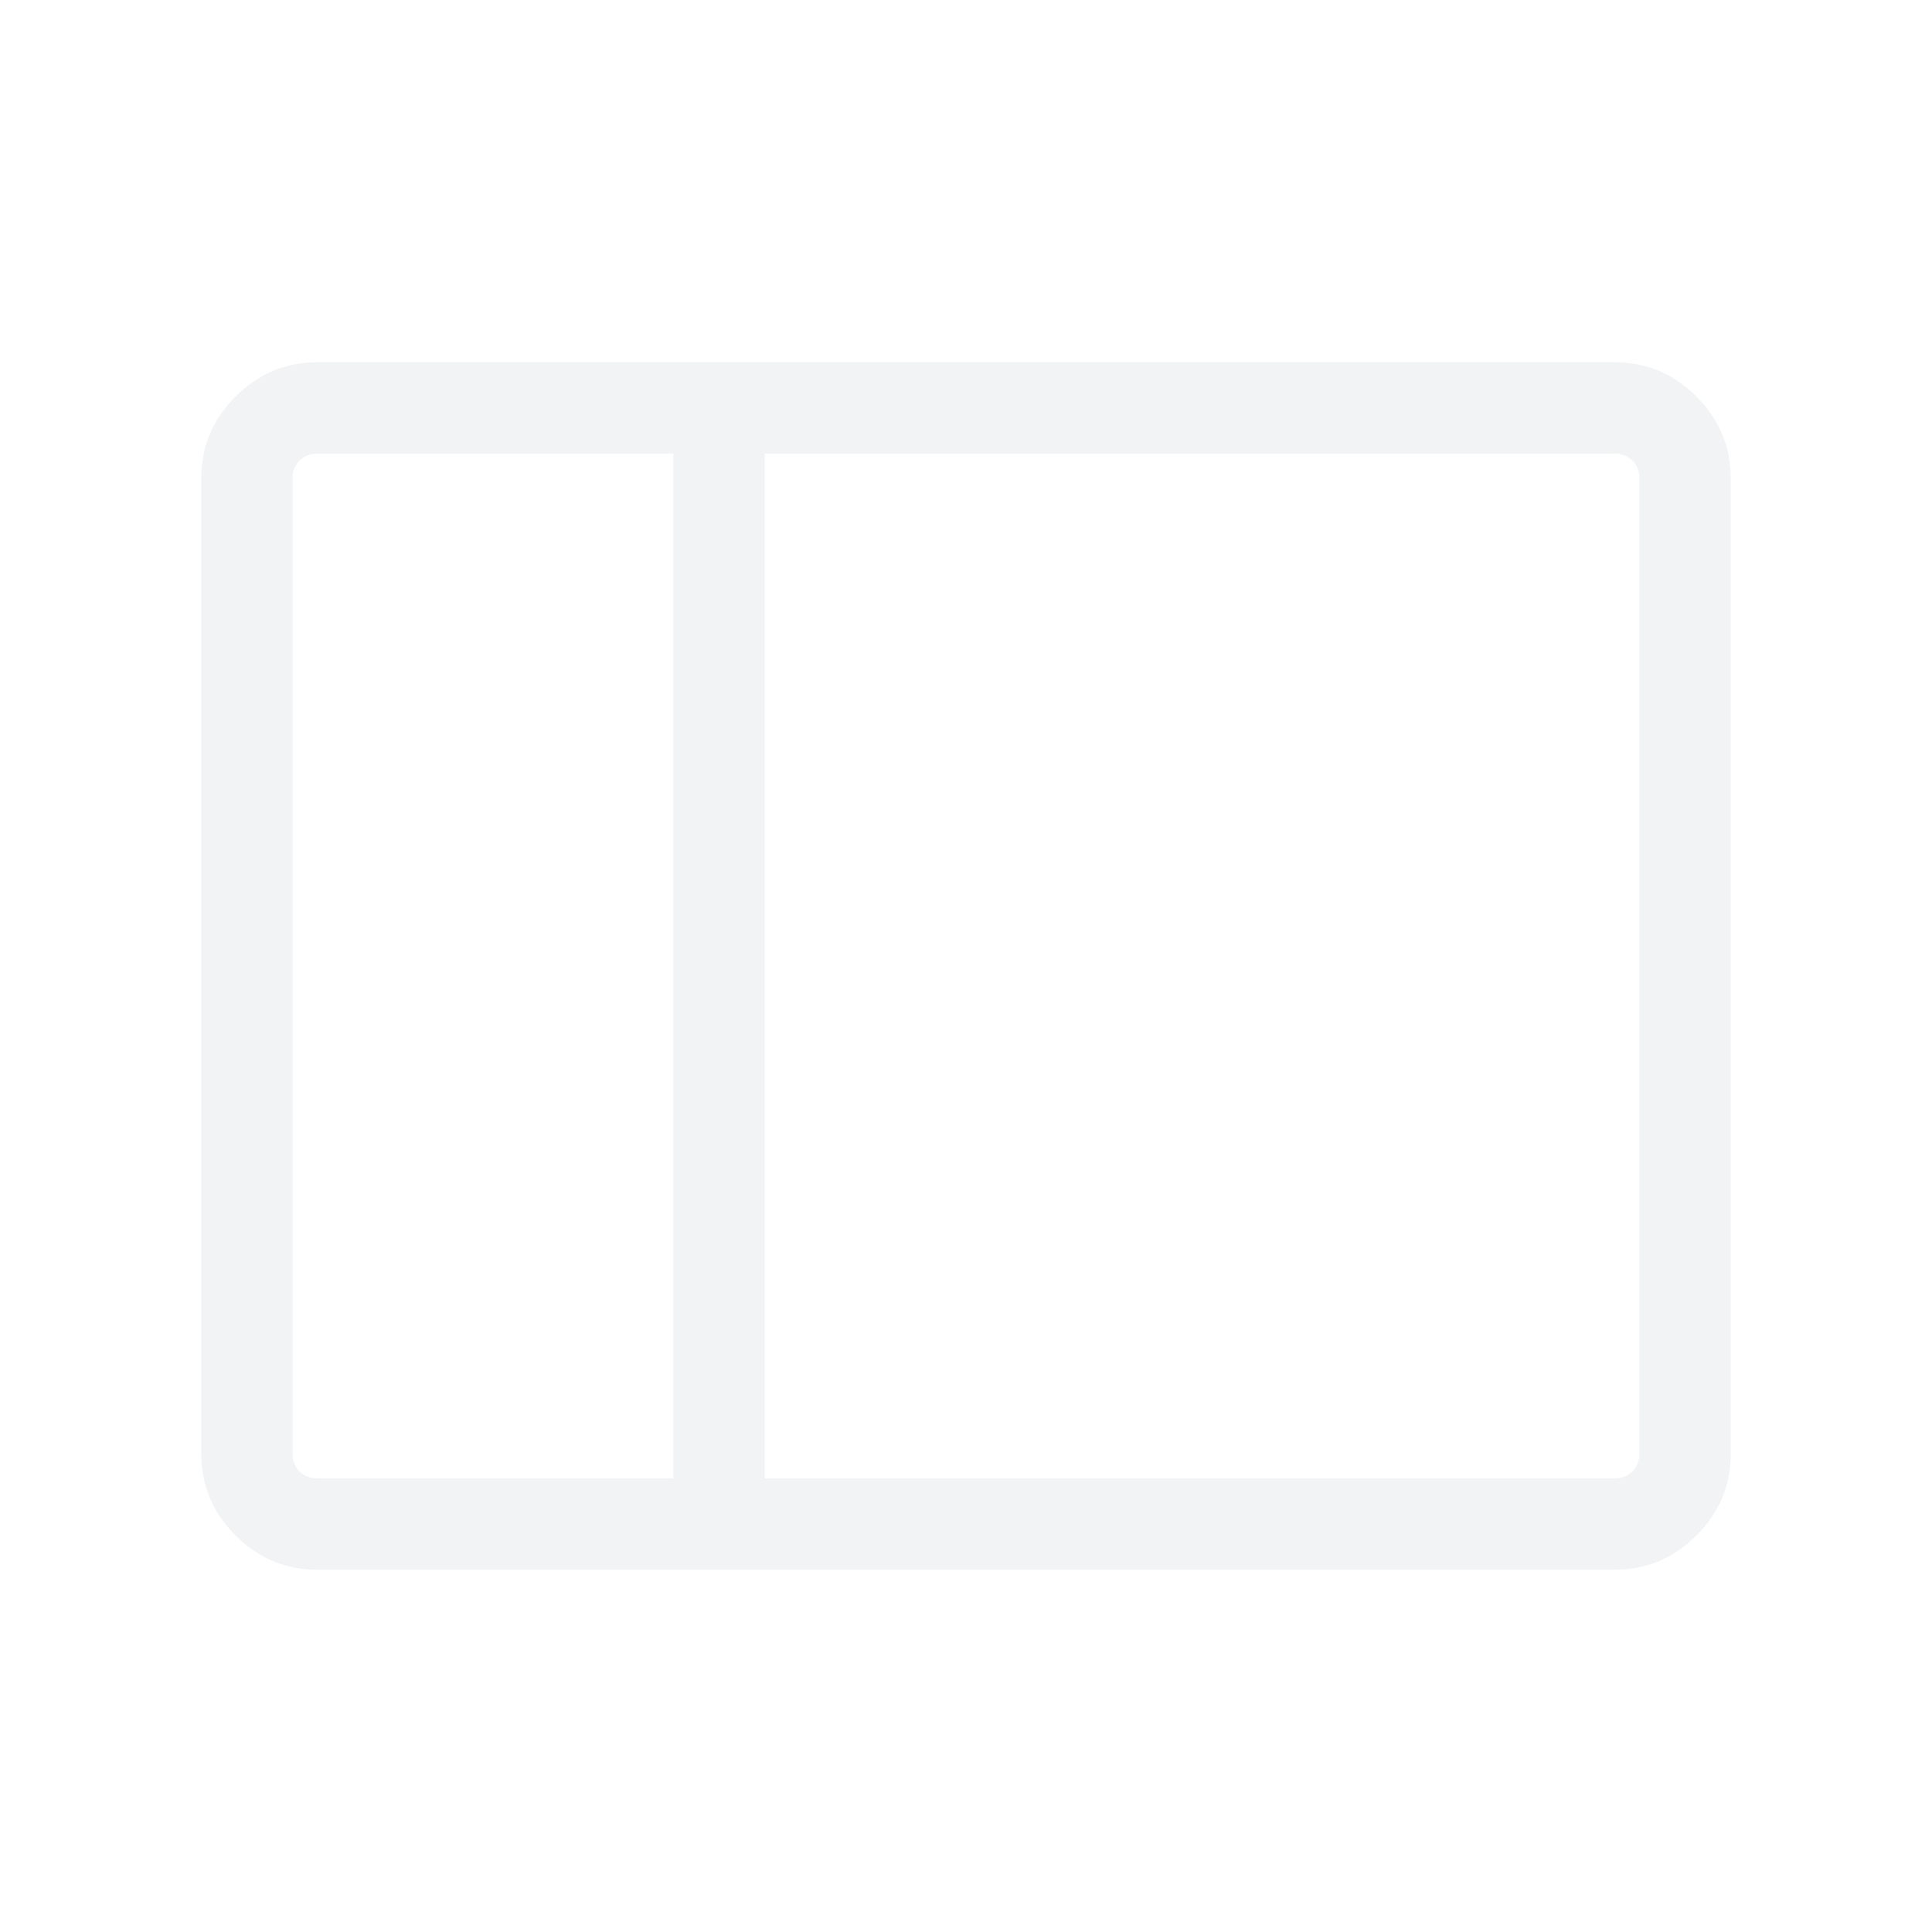
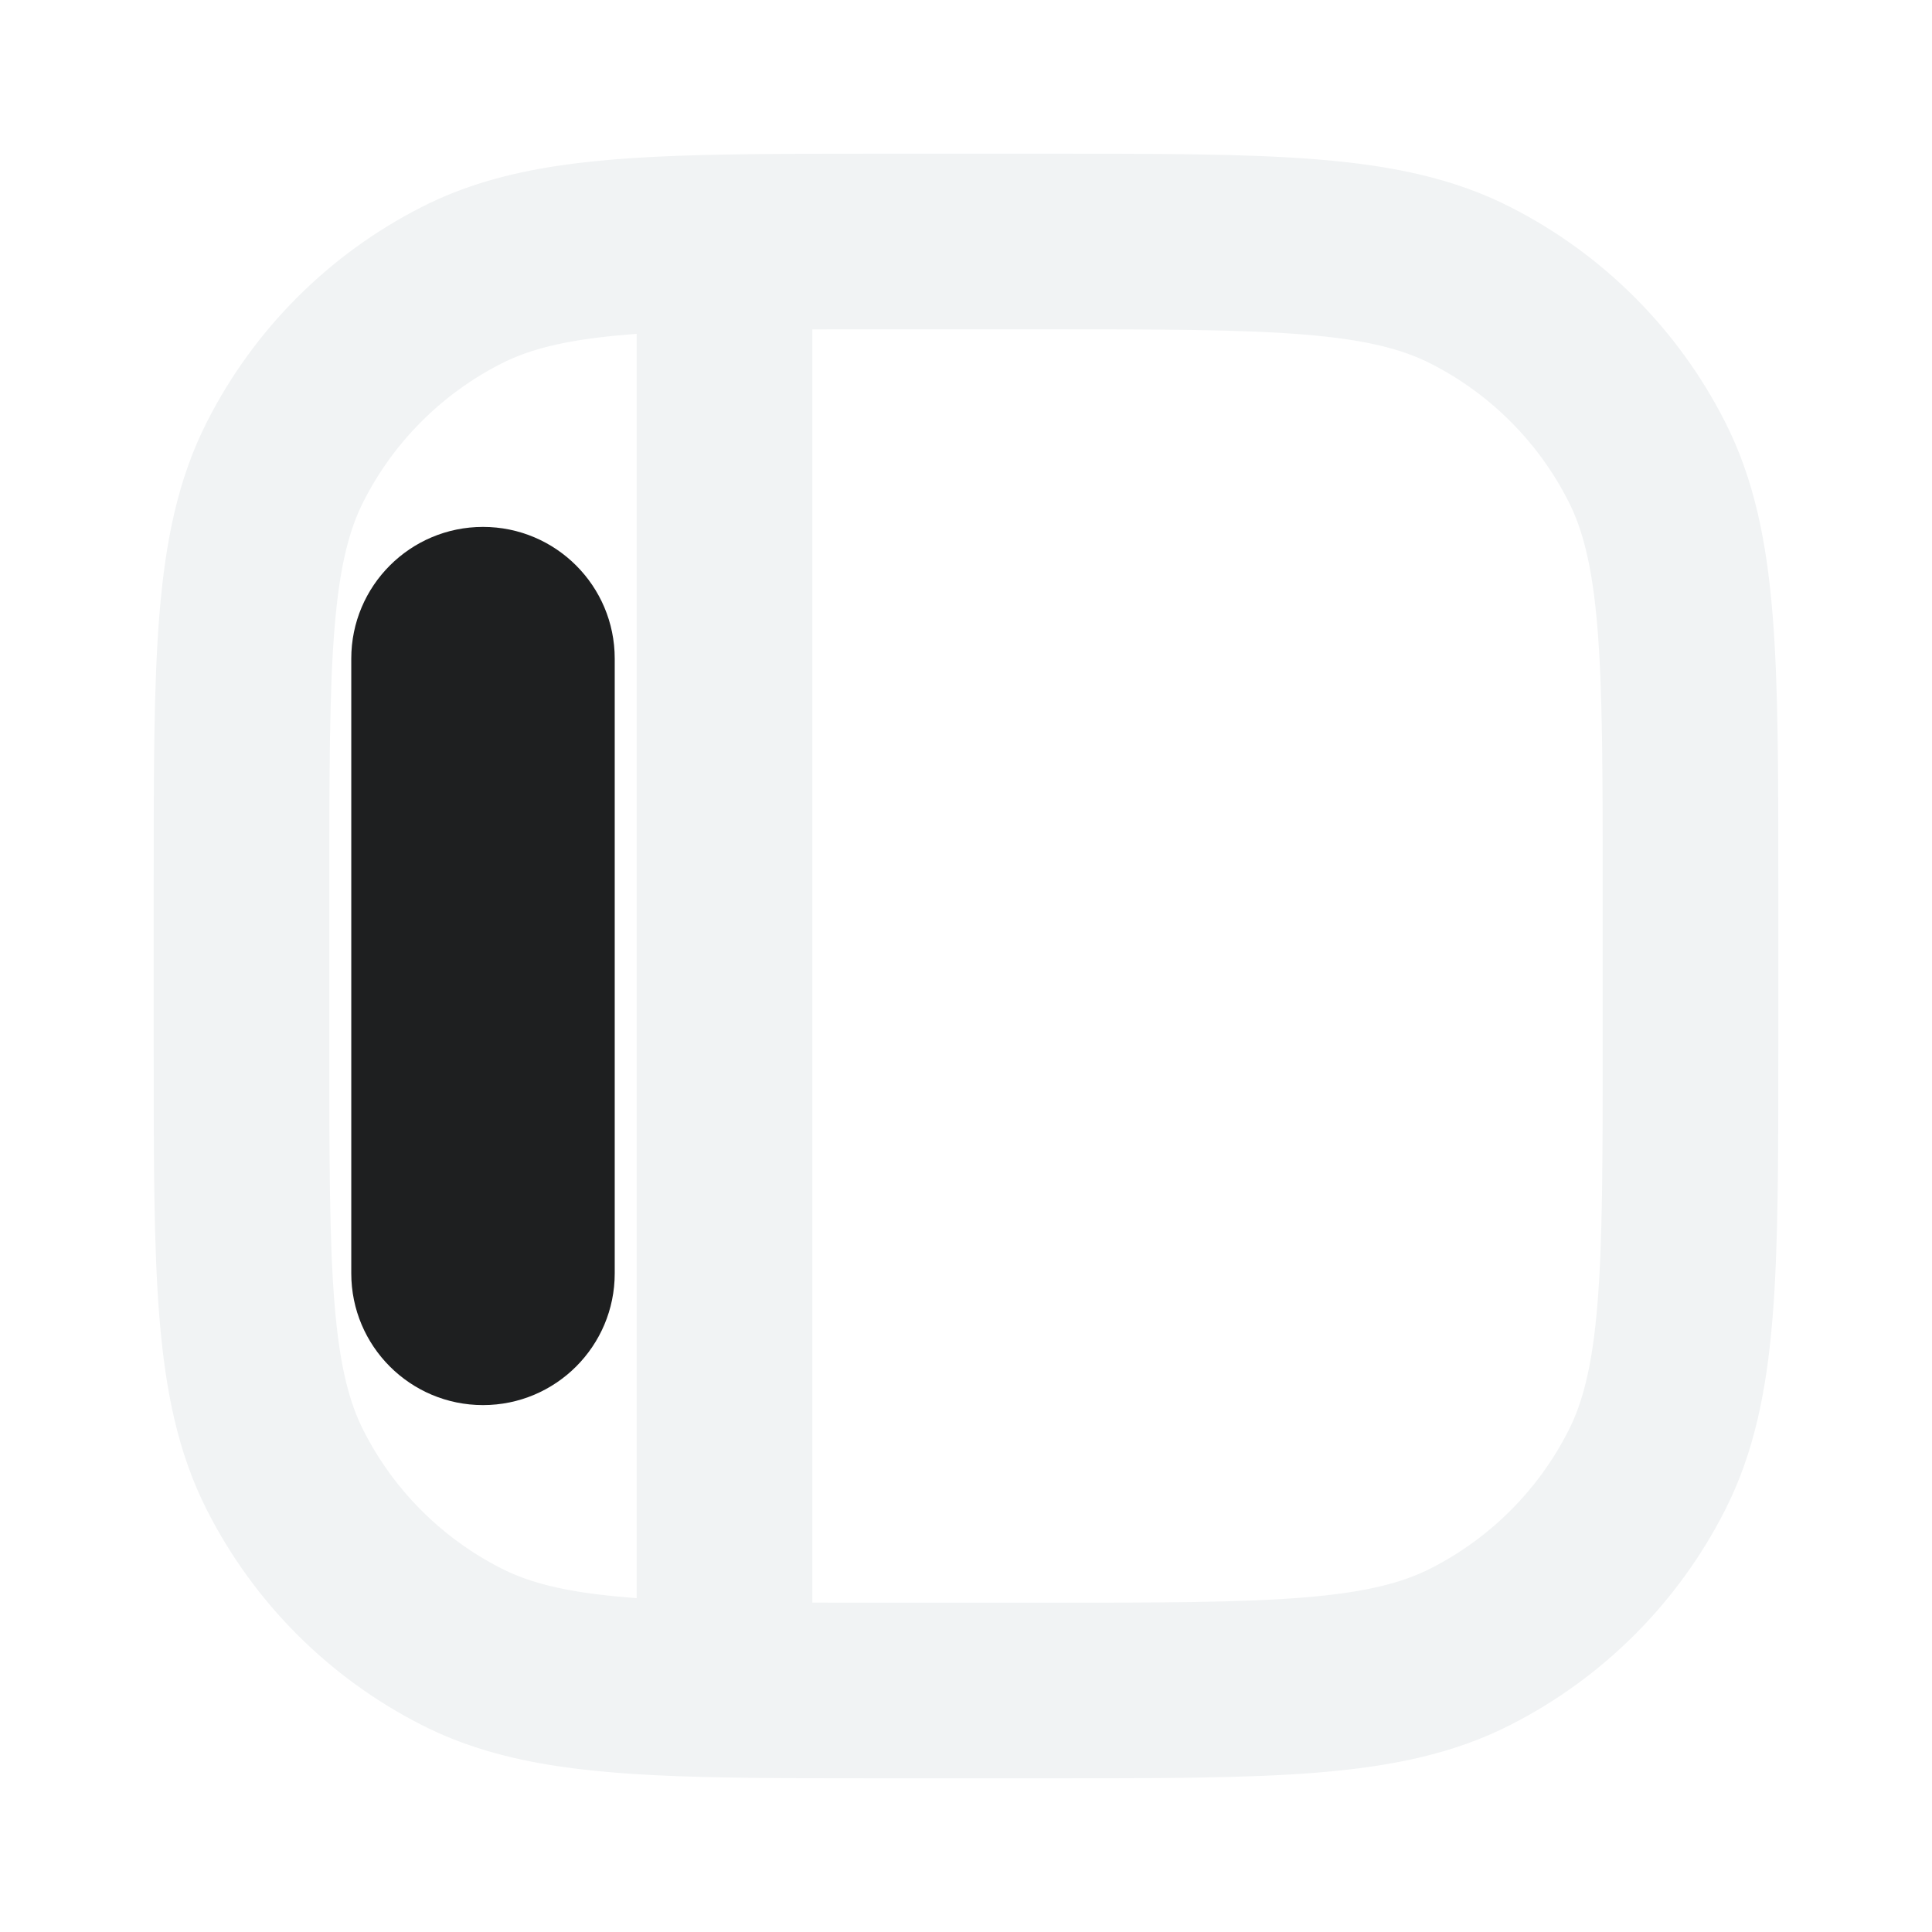
- <svg xmlns="http://www.w3.org/2000/svg" height="24px" viewBox="0 -960 960 960" width="24px" fill="#f1f3f4">
-   <path d="M157.69-180q-23.59 0-40.64-17.05T100-237.69v-484.62q0-23.59 17.05-40.64T157.69-780h644.62q23.59 0 40.64 17.05T860-722.31v484.62q0 23.59-17.05 40.64T802.31-180H157.69ZM380-225.39h422.31q5.38 0 8.84-3.46t3.46-8.84v-484.62q0-5.38-3.46-8.84t-8.84-3.46H380v509.22Zm-45.39 0v-509.22H157.69q-5.38 0-8.84 3.46t-3.46 8.84v484.62q0 5.38 3.46 8.84t8.84 3.46h176.92Zm-189.22 0V-734.61-225.39Zm189.22 0H380h-45.39Zm0-509.22H380h-45.39Z" />
+ <svg xmlns="http://www.w3.org/2000/svg" width="22" height="22" viewBox="0 0 22 22" fill="none">
+   <path d="M5.5 7.333H5.509M5.5 11H5.509M5.5 14.667H5.509M8.25 19.24C6.839 19.213 5.966 19.114 5.253 18.75C4.39 18.311 3.689 17.61 3.25 16.747C2.75 15.767 2.75 14.484 2.75 11.917V10.083C2.75 7.516 2.75 6.233 3.25 5.253C3.689 4.39 4.39 3.689 5.253 3.25C5.966 2.886 6.839 2.787 8.25 2.76C8.779 2.75 9.383 2.75 10.083 2.75H11.917C14.484 2.75 15.767 2.75 16.747 3.25C17.61 3.689 18.311 4.39 18.75 5.253C19.25 6.233 19.25 7.516 19.25 10.083V11.917C19.25 14.484 19.25 15.767 18.75 16.747C18.311 17.61 17.61 18.311 16.747 18.75C15.767 19.25 14.484 19.25 11.917 19.25H10.083C9.383 19.25 8.779 19.25 8.25 19.24ZM8.25 2.76V19.24" stroke="#F1F3F4" stroke-width="2" stroke-linecap="round" stroke-linejoin="round" />
+   <rect x="4" y="6" width="3" height="10" rx="1.5" fill="#1E1F20" />
</svg>
